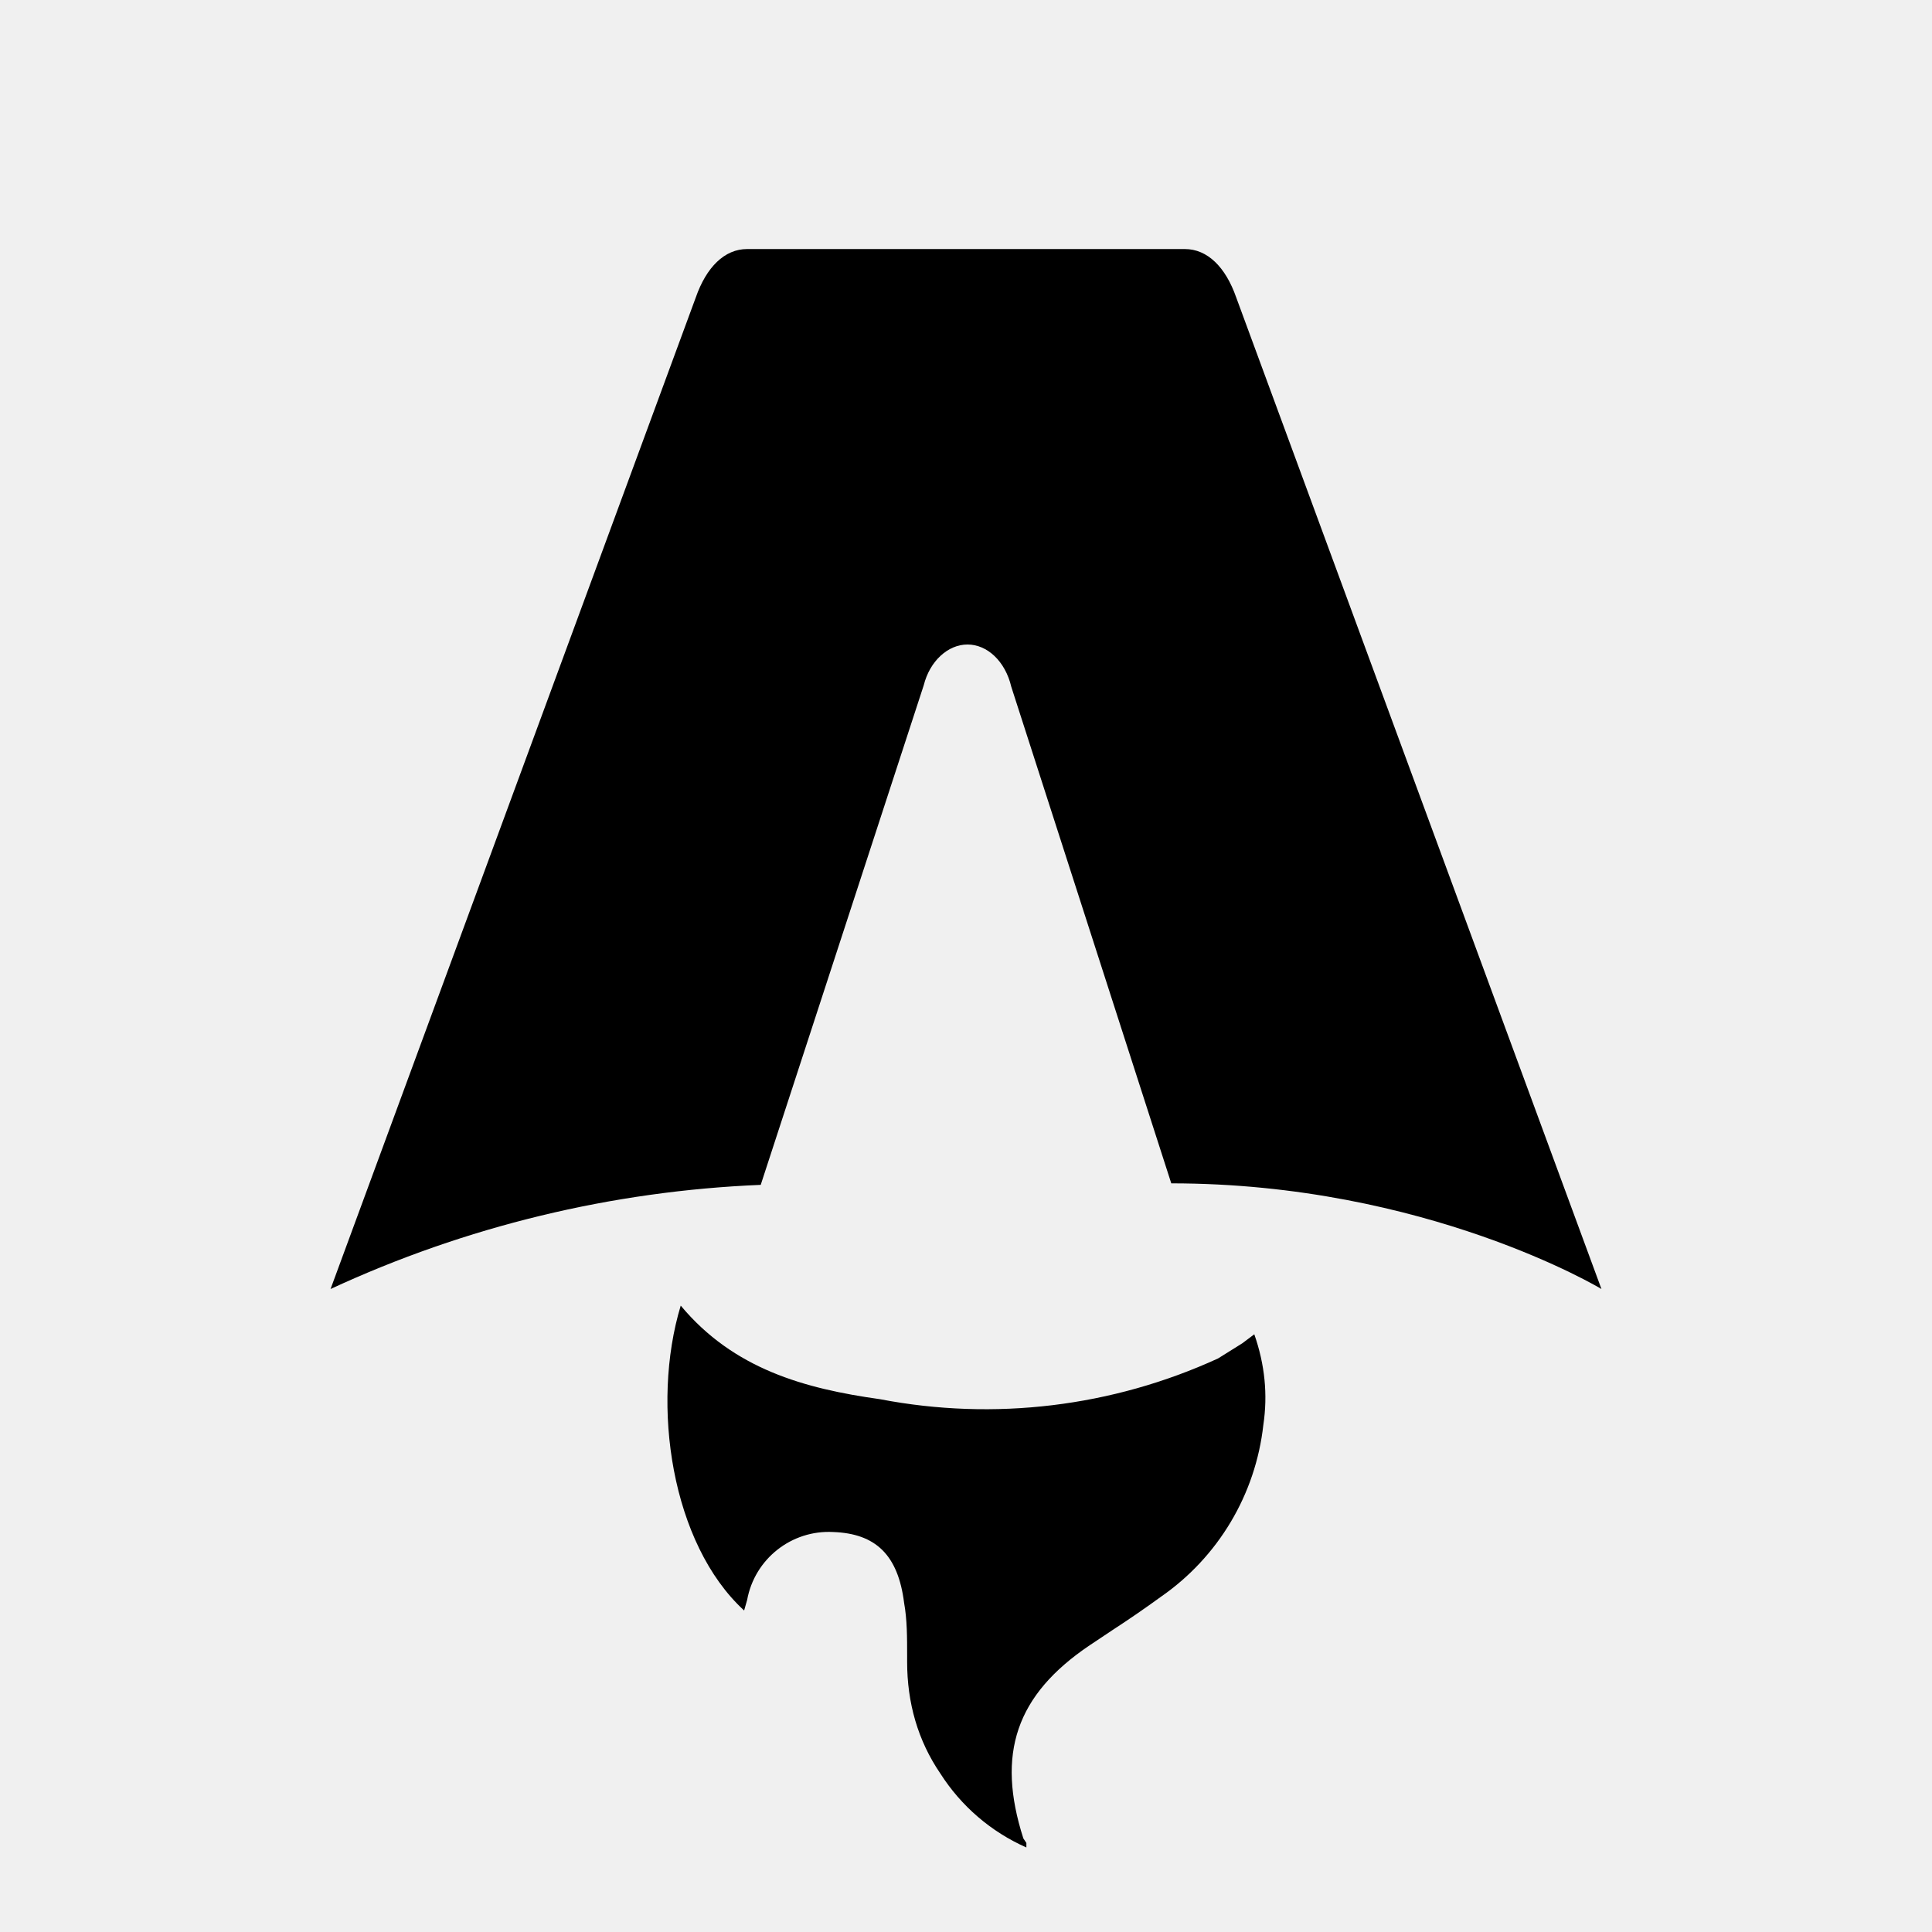
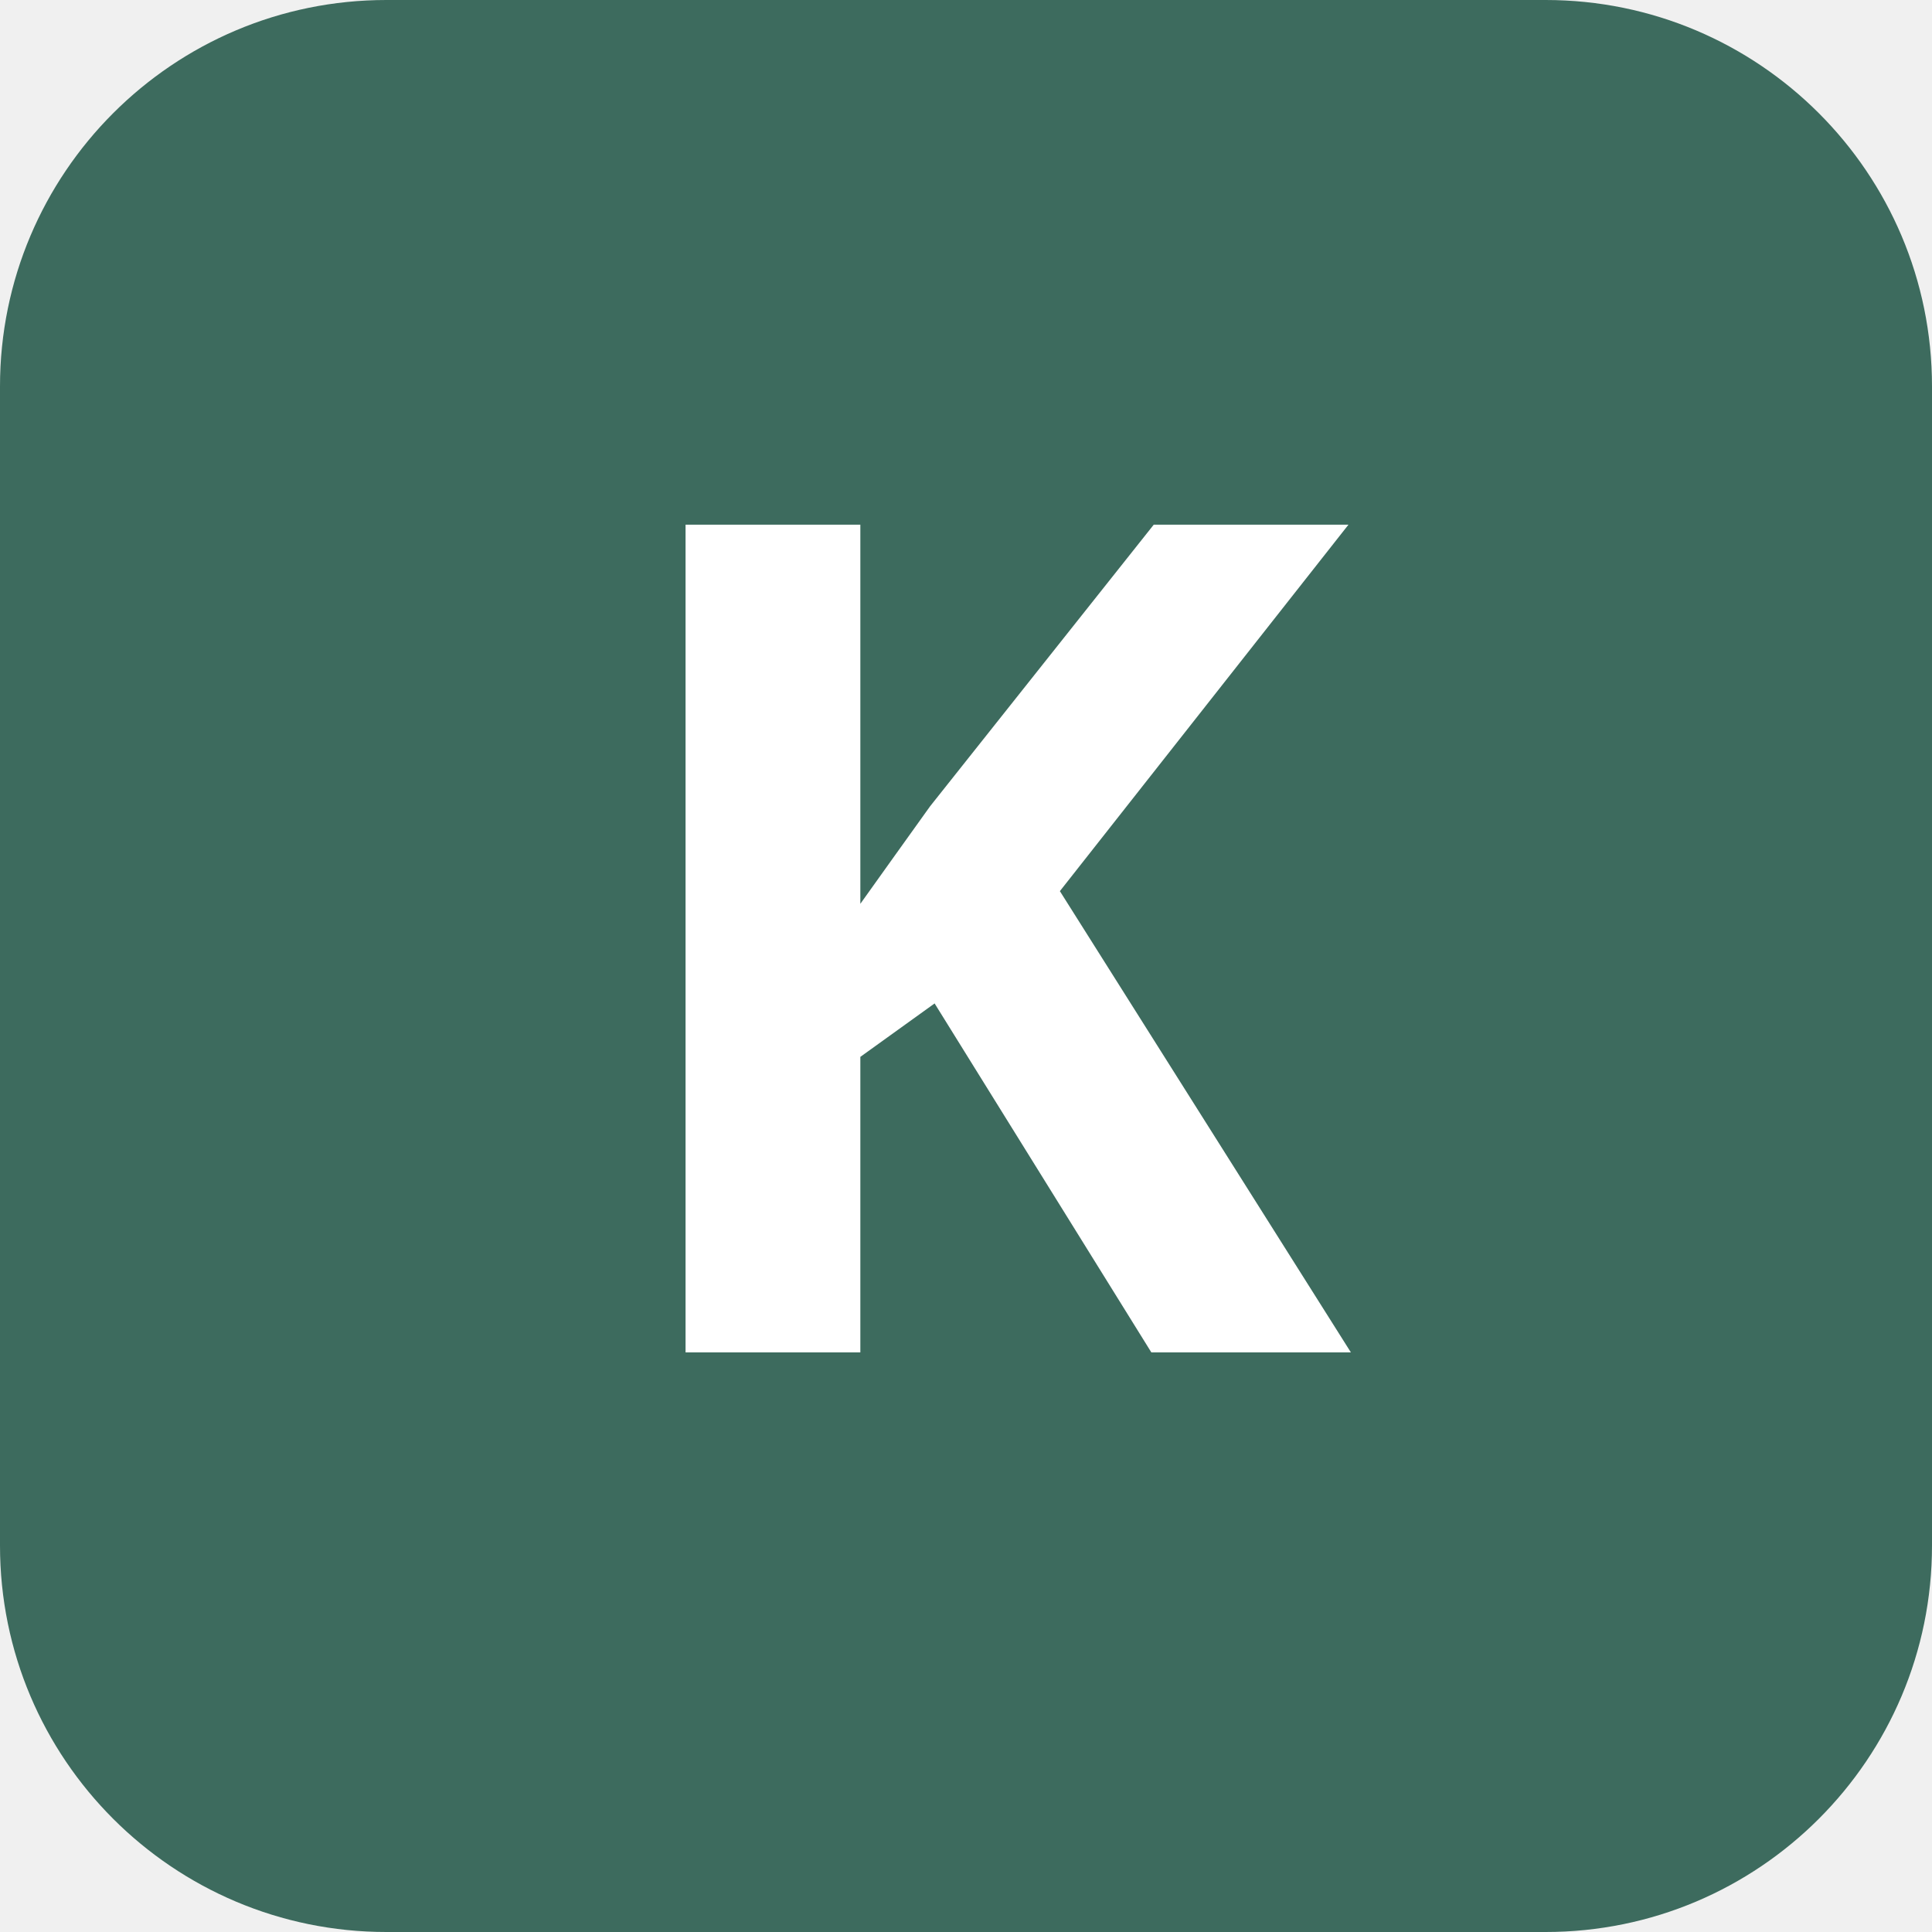
- <svg xmlns="http://www.w3.org/2000/svg" fill="none" viewBox="0 0 128 128">
-   <path d="M50.4 78.5a75.1 75.1 0 0 0-28.5 6.9l24.2-65.7c.7-2 1.9-3.2 3.4-3.2h29c1.5 0 2.7 1.2 3.4 3.2l24.2 65.7s-11.6-7-28.5-7L67 45.5c-.4-1.7-1.6-2.8-2.9-2.8-1.3 0-2.5 1.1-2.9 2.7L50.4 78.5Zm-1.1 28.2Zm-4.2-20.2c-2 6.6-.6 15.8 4.2 20.2a17.5 17.5 0 0 1 .2-.7 5.5 5.5 0 0 1 5.7-4.5c2.8.1 4.3 1.5 4.7 4.7.2 1.1.2 2.3.2 3.5v.4c0 2.7.7 5.2 2.2 7.4a13 13 0 0 0 5.7 4.9v-.3l-.2-.3c-1.8-5.6-.5-9.5 4.4-12.8l1.5-1a73 73 0 0 0 3.2-2.2 16 16 0 0 0 6.8-11.4c.3-2 .1-4-.6-6l-.8.6-1.6 1a37 37 0 0 1-22.4 2.7c-5-.7-9.7-2-13.2-6.2Z" />
-   <style>
-         path { fill: #000; }
-         @media (prefers-color-scheme: dark) {
-             path { fill: #FFF; }
-         }
-     </style>
+ <svg xmlns="http://www.w3.org/2000/svg" viewBox="0 0 100 100">
+   <rect width="100" height="100" rx="20" fill="#3d6b5e" />
+   <text x="50" y="70" font-family="sans-serif" font-size="60" font-weight="bold" fill="white" text-anchor="middle">K</text>
</svg>
